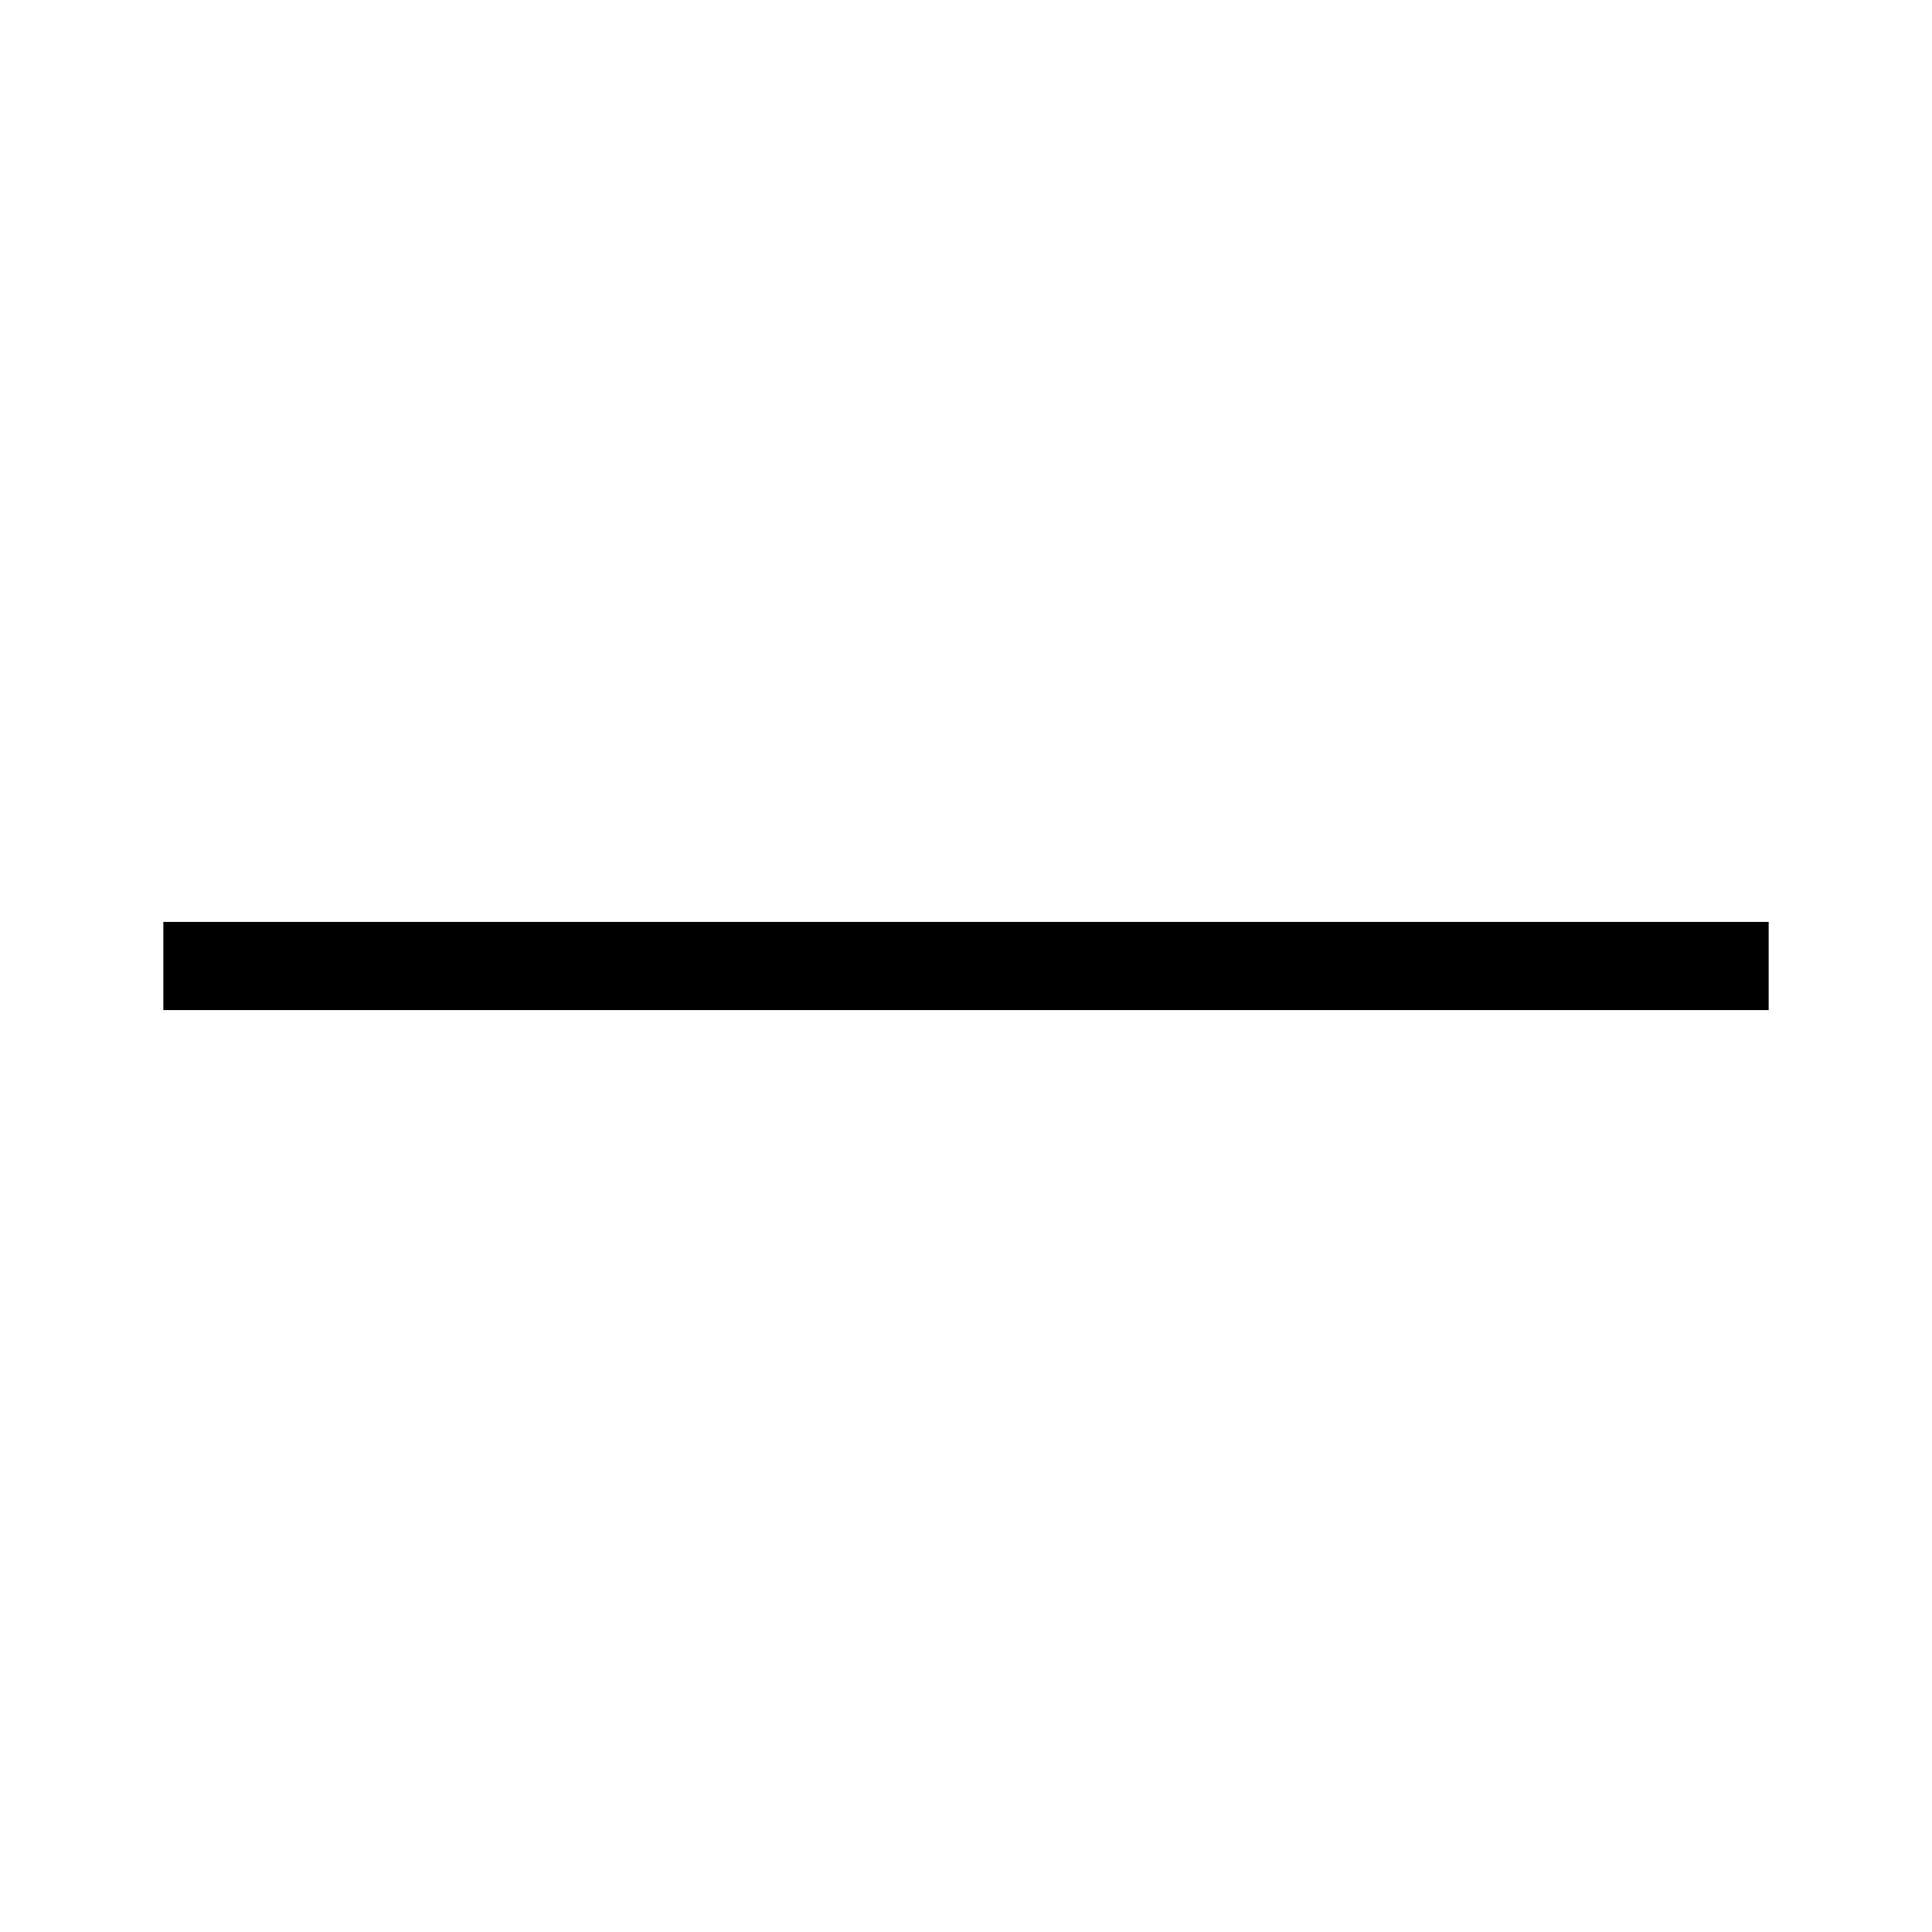
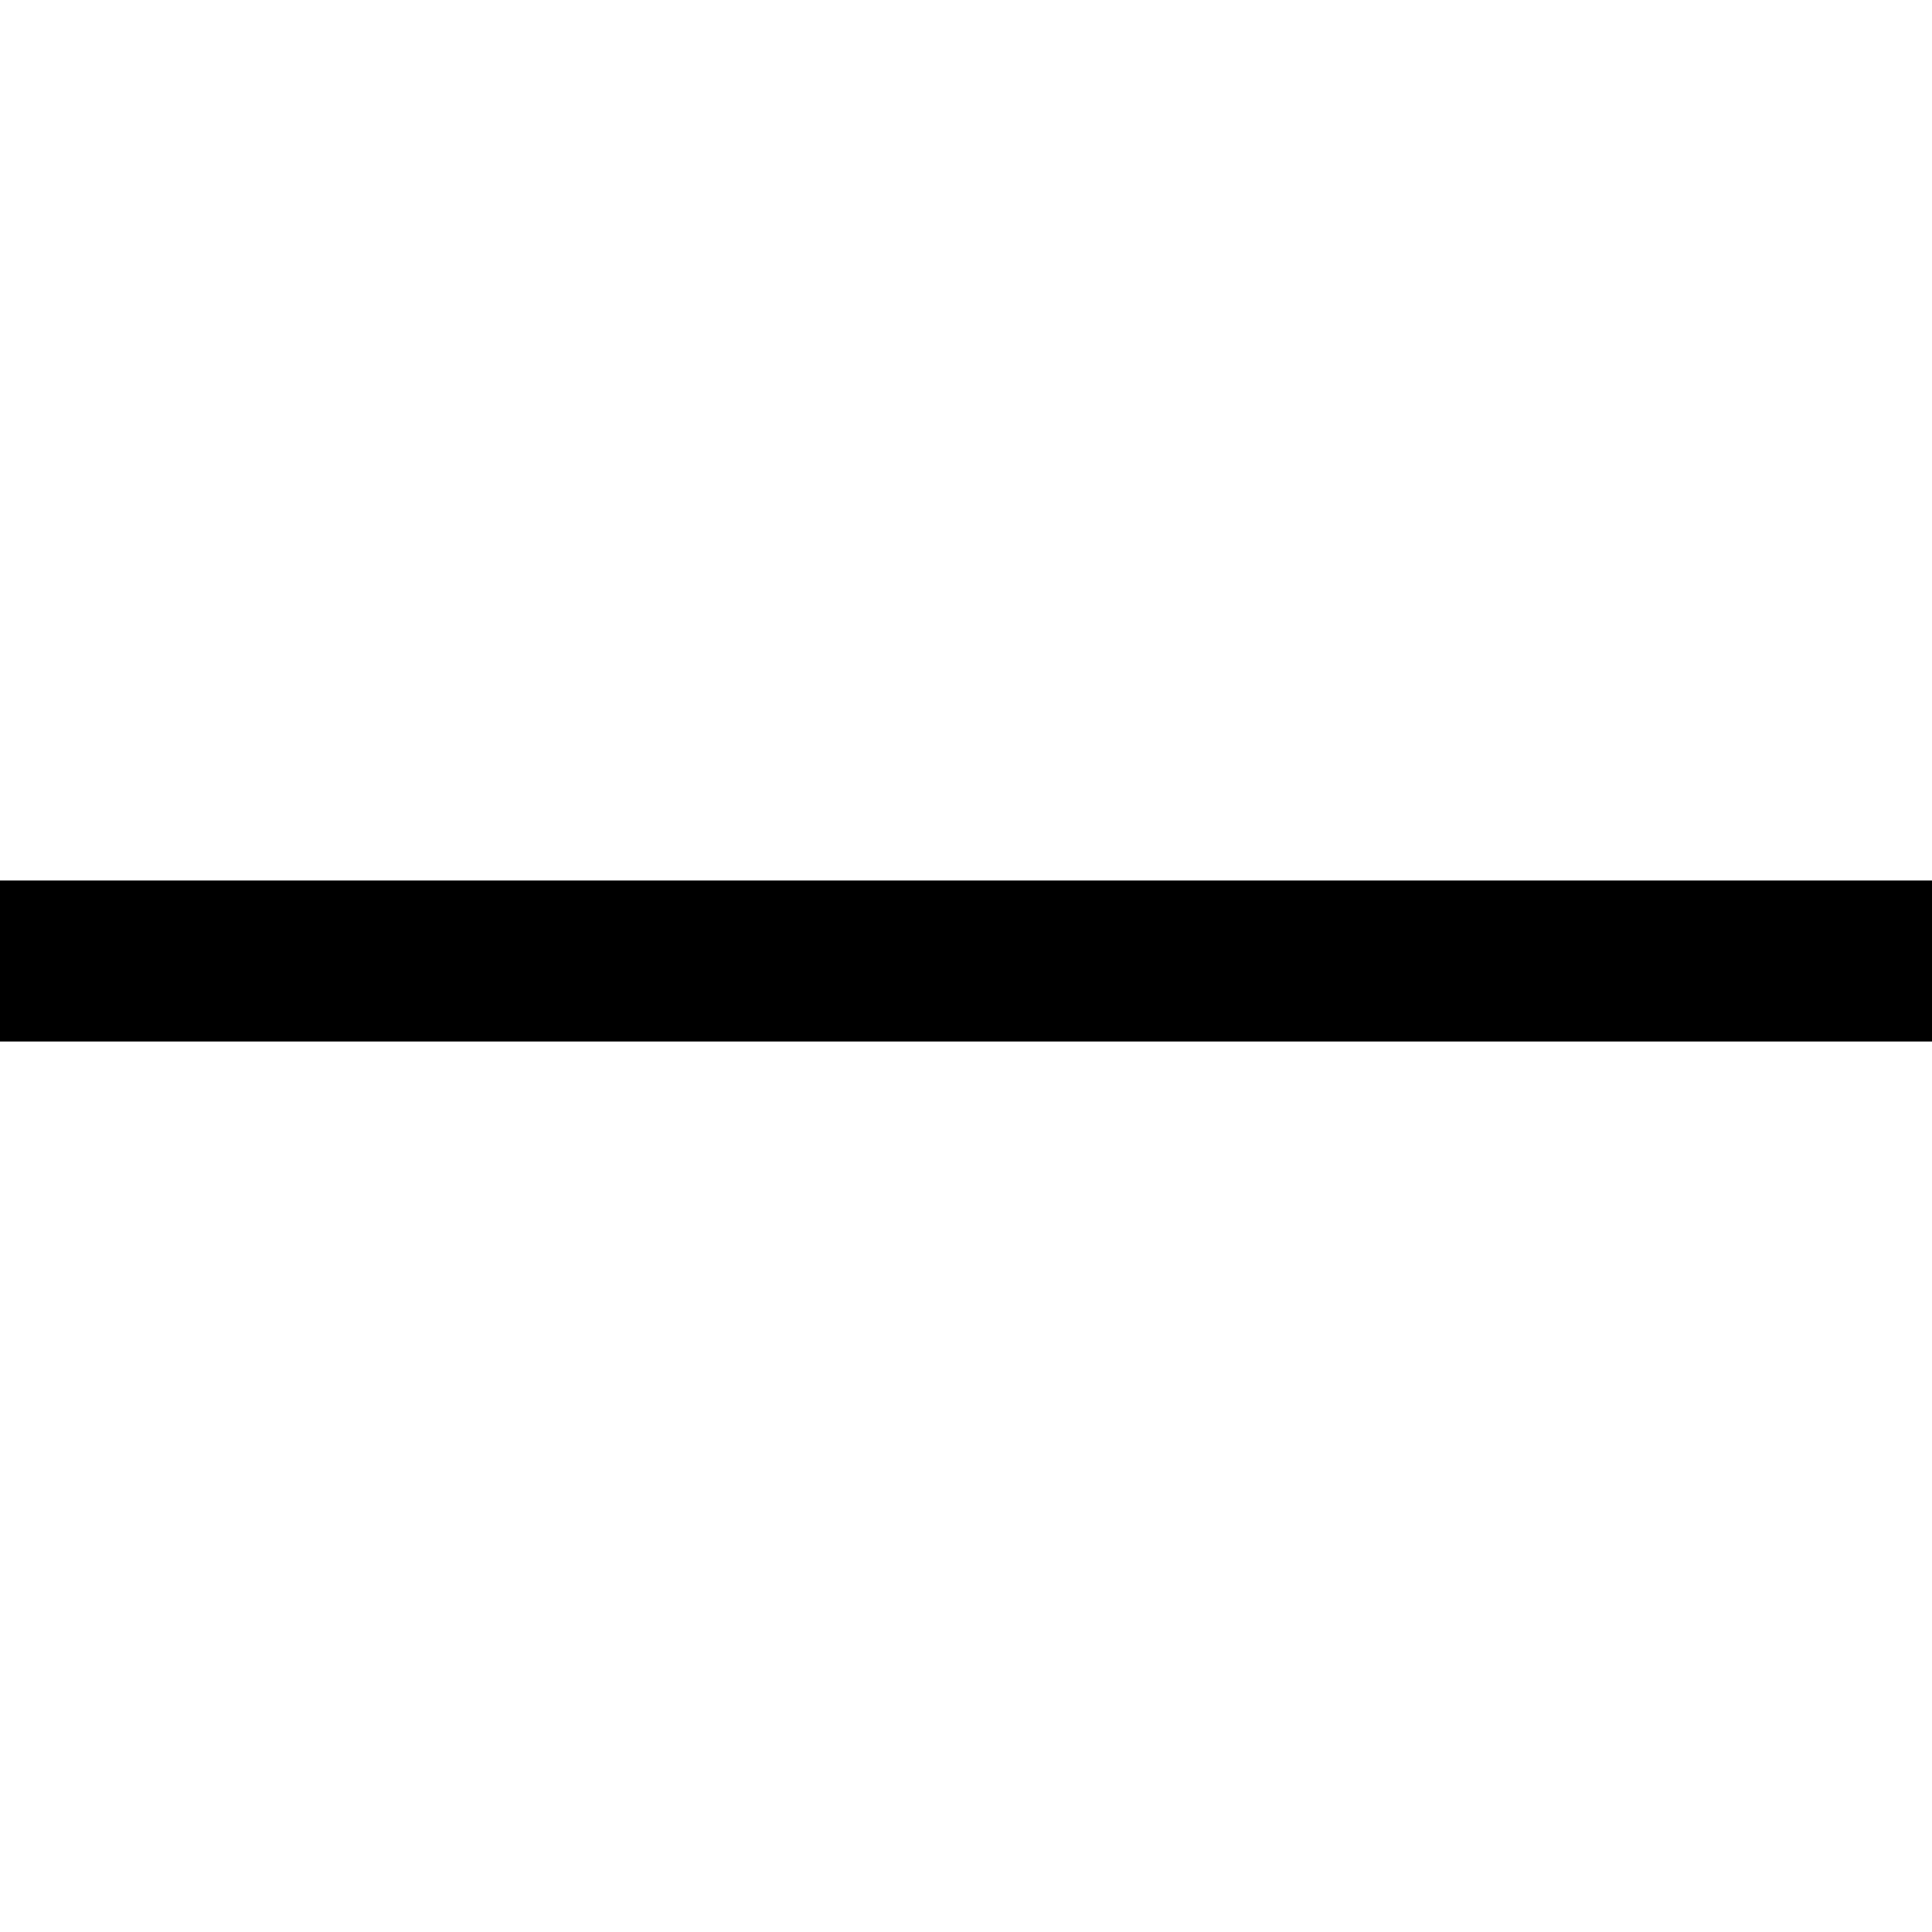
- <svg xmlns="http://www.w3.org/2000/svg" t="1572081760816" class="icon" viewBox="0 0 1024 1024" version="1.1" p-id="4293">
-   <defs>
-     <style type="text/css" />
-   </defs>
-   <path d="M86.574 488.632h850.854v46.735h-850.854z" p-id="4294" />
+ <svg xmlns="http://www.w3.org/2000/svg" t="1589620024003" class="icon" viewBox="0 0 1024 1024" version="1.1" p-id="3656">
+   <path d="M1024 466.688v85.333H0v-85.333z" fill="currentColor" p-id="3657" />
</svg>
